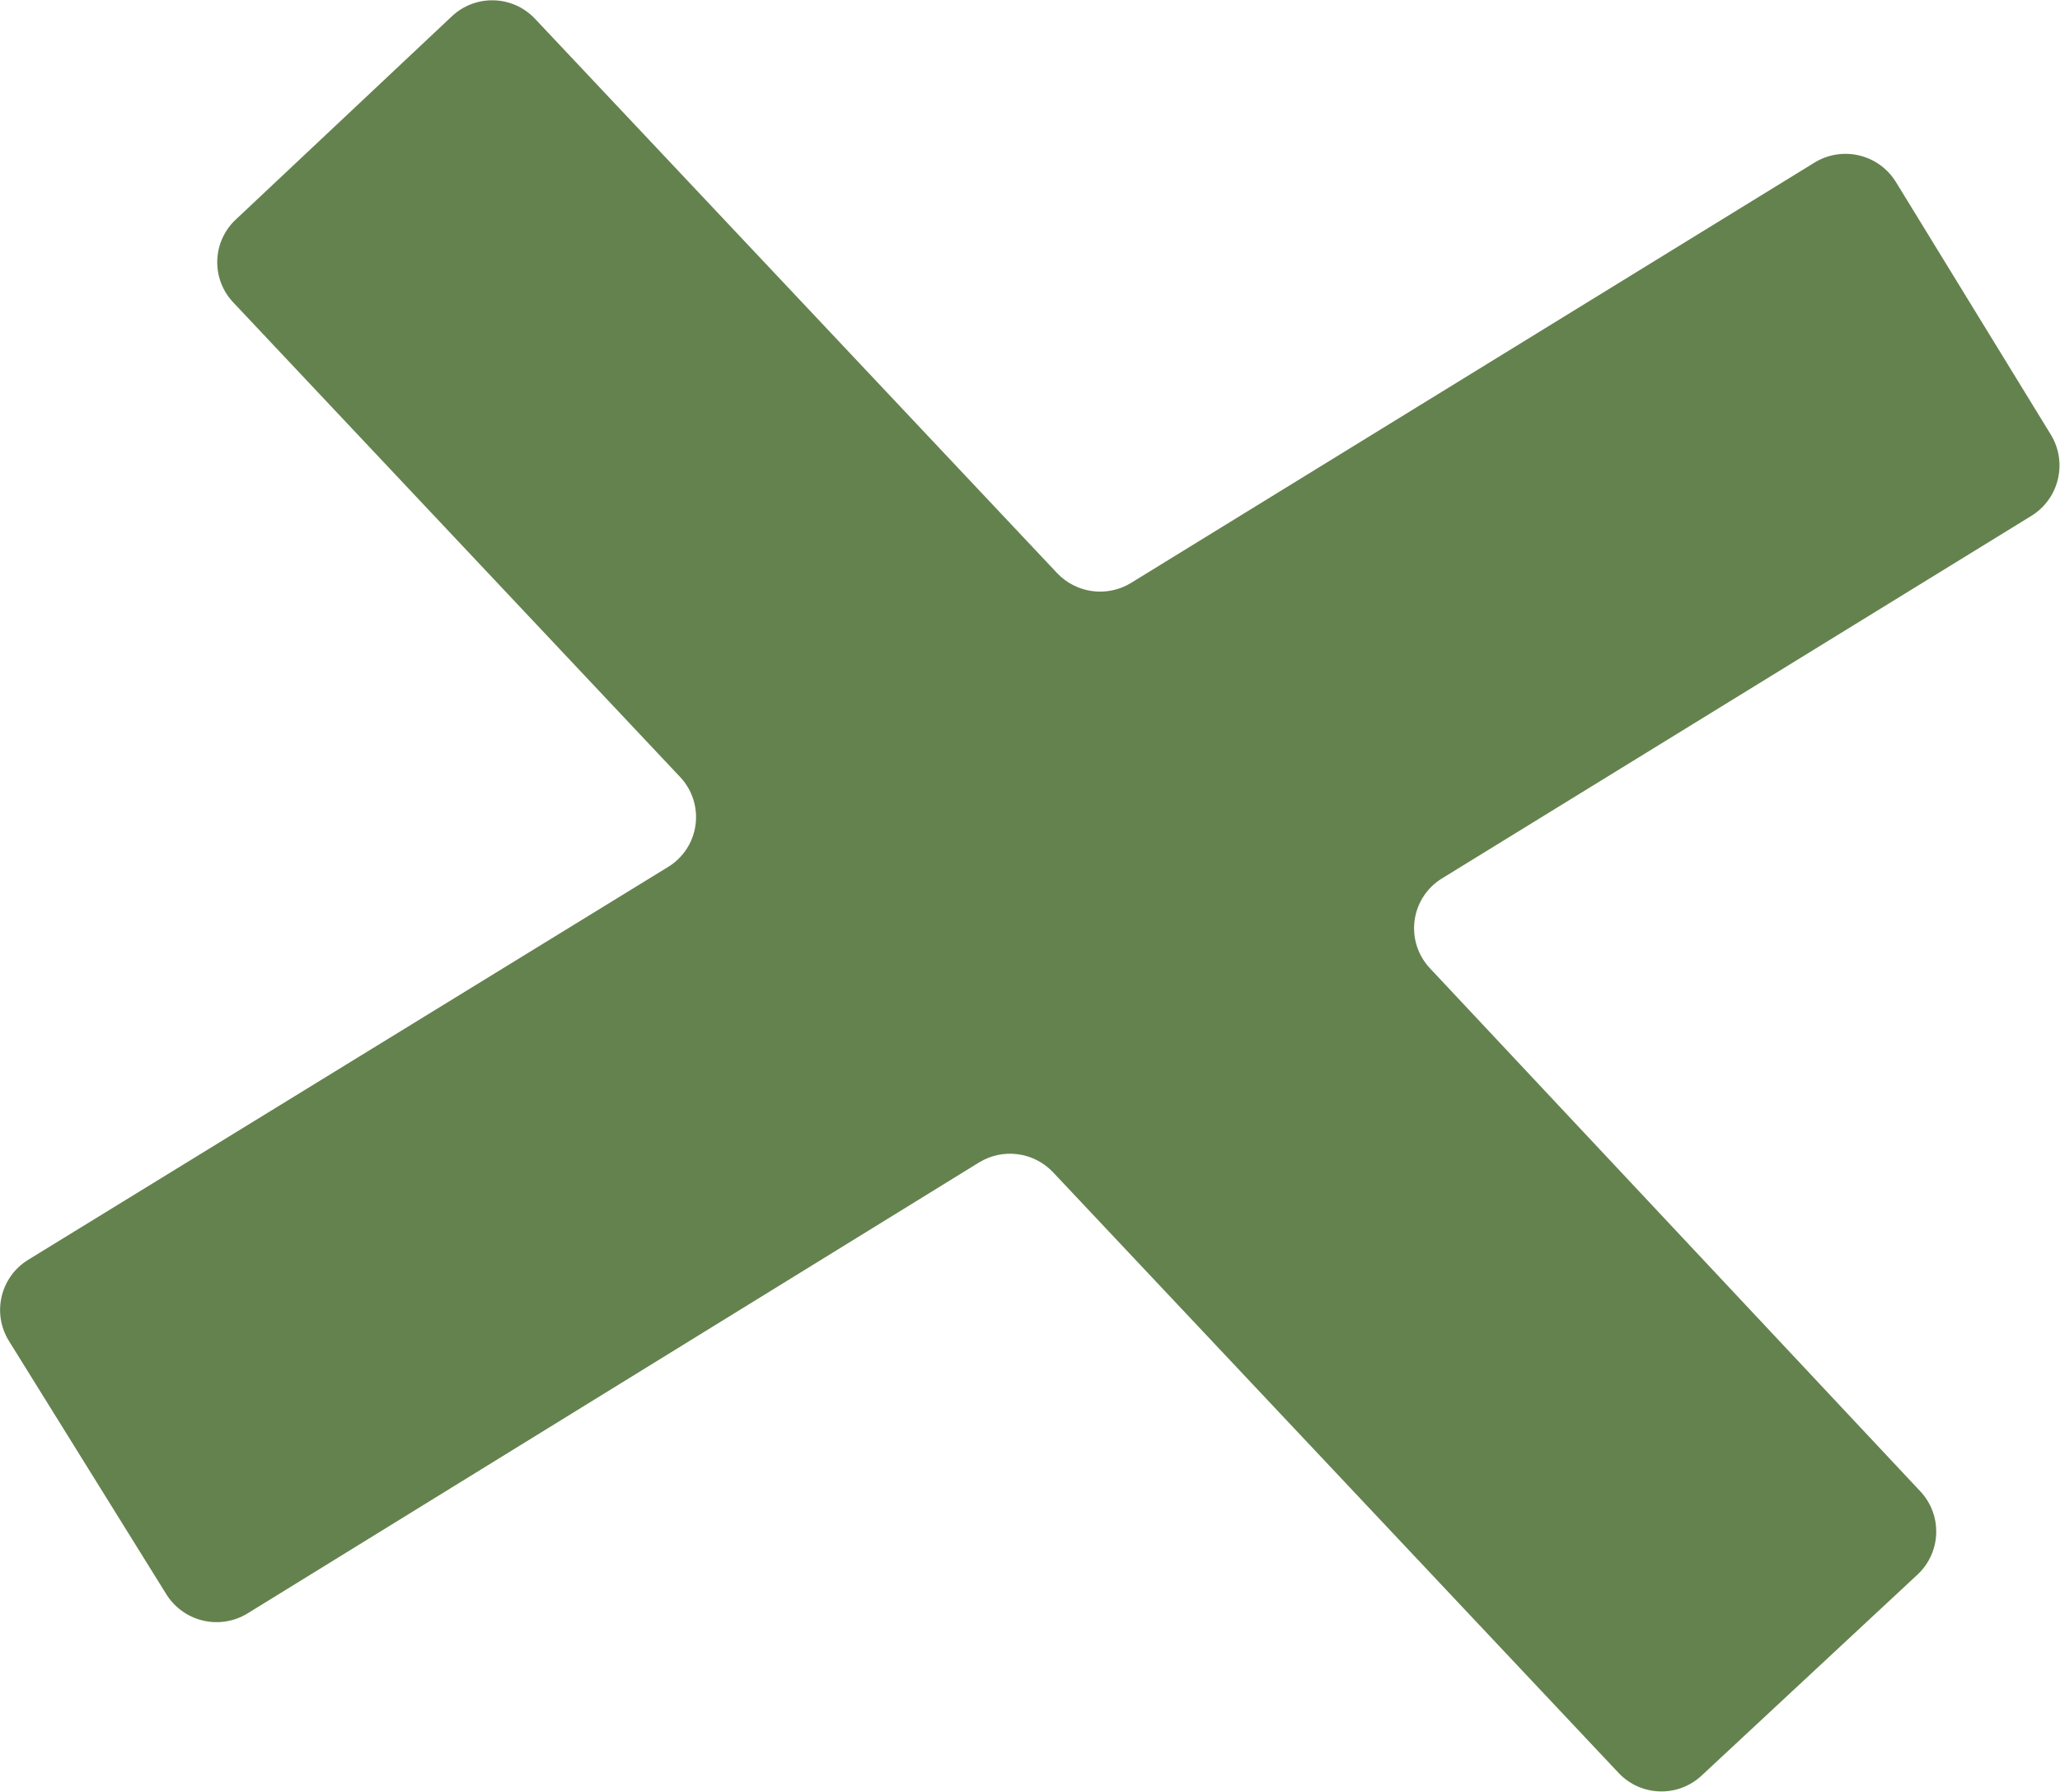
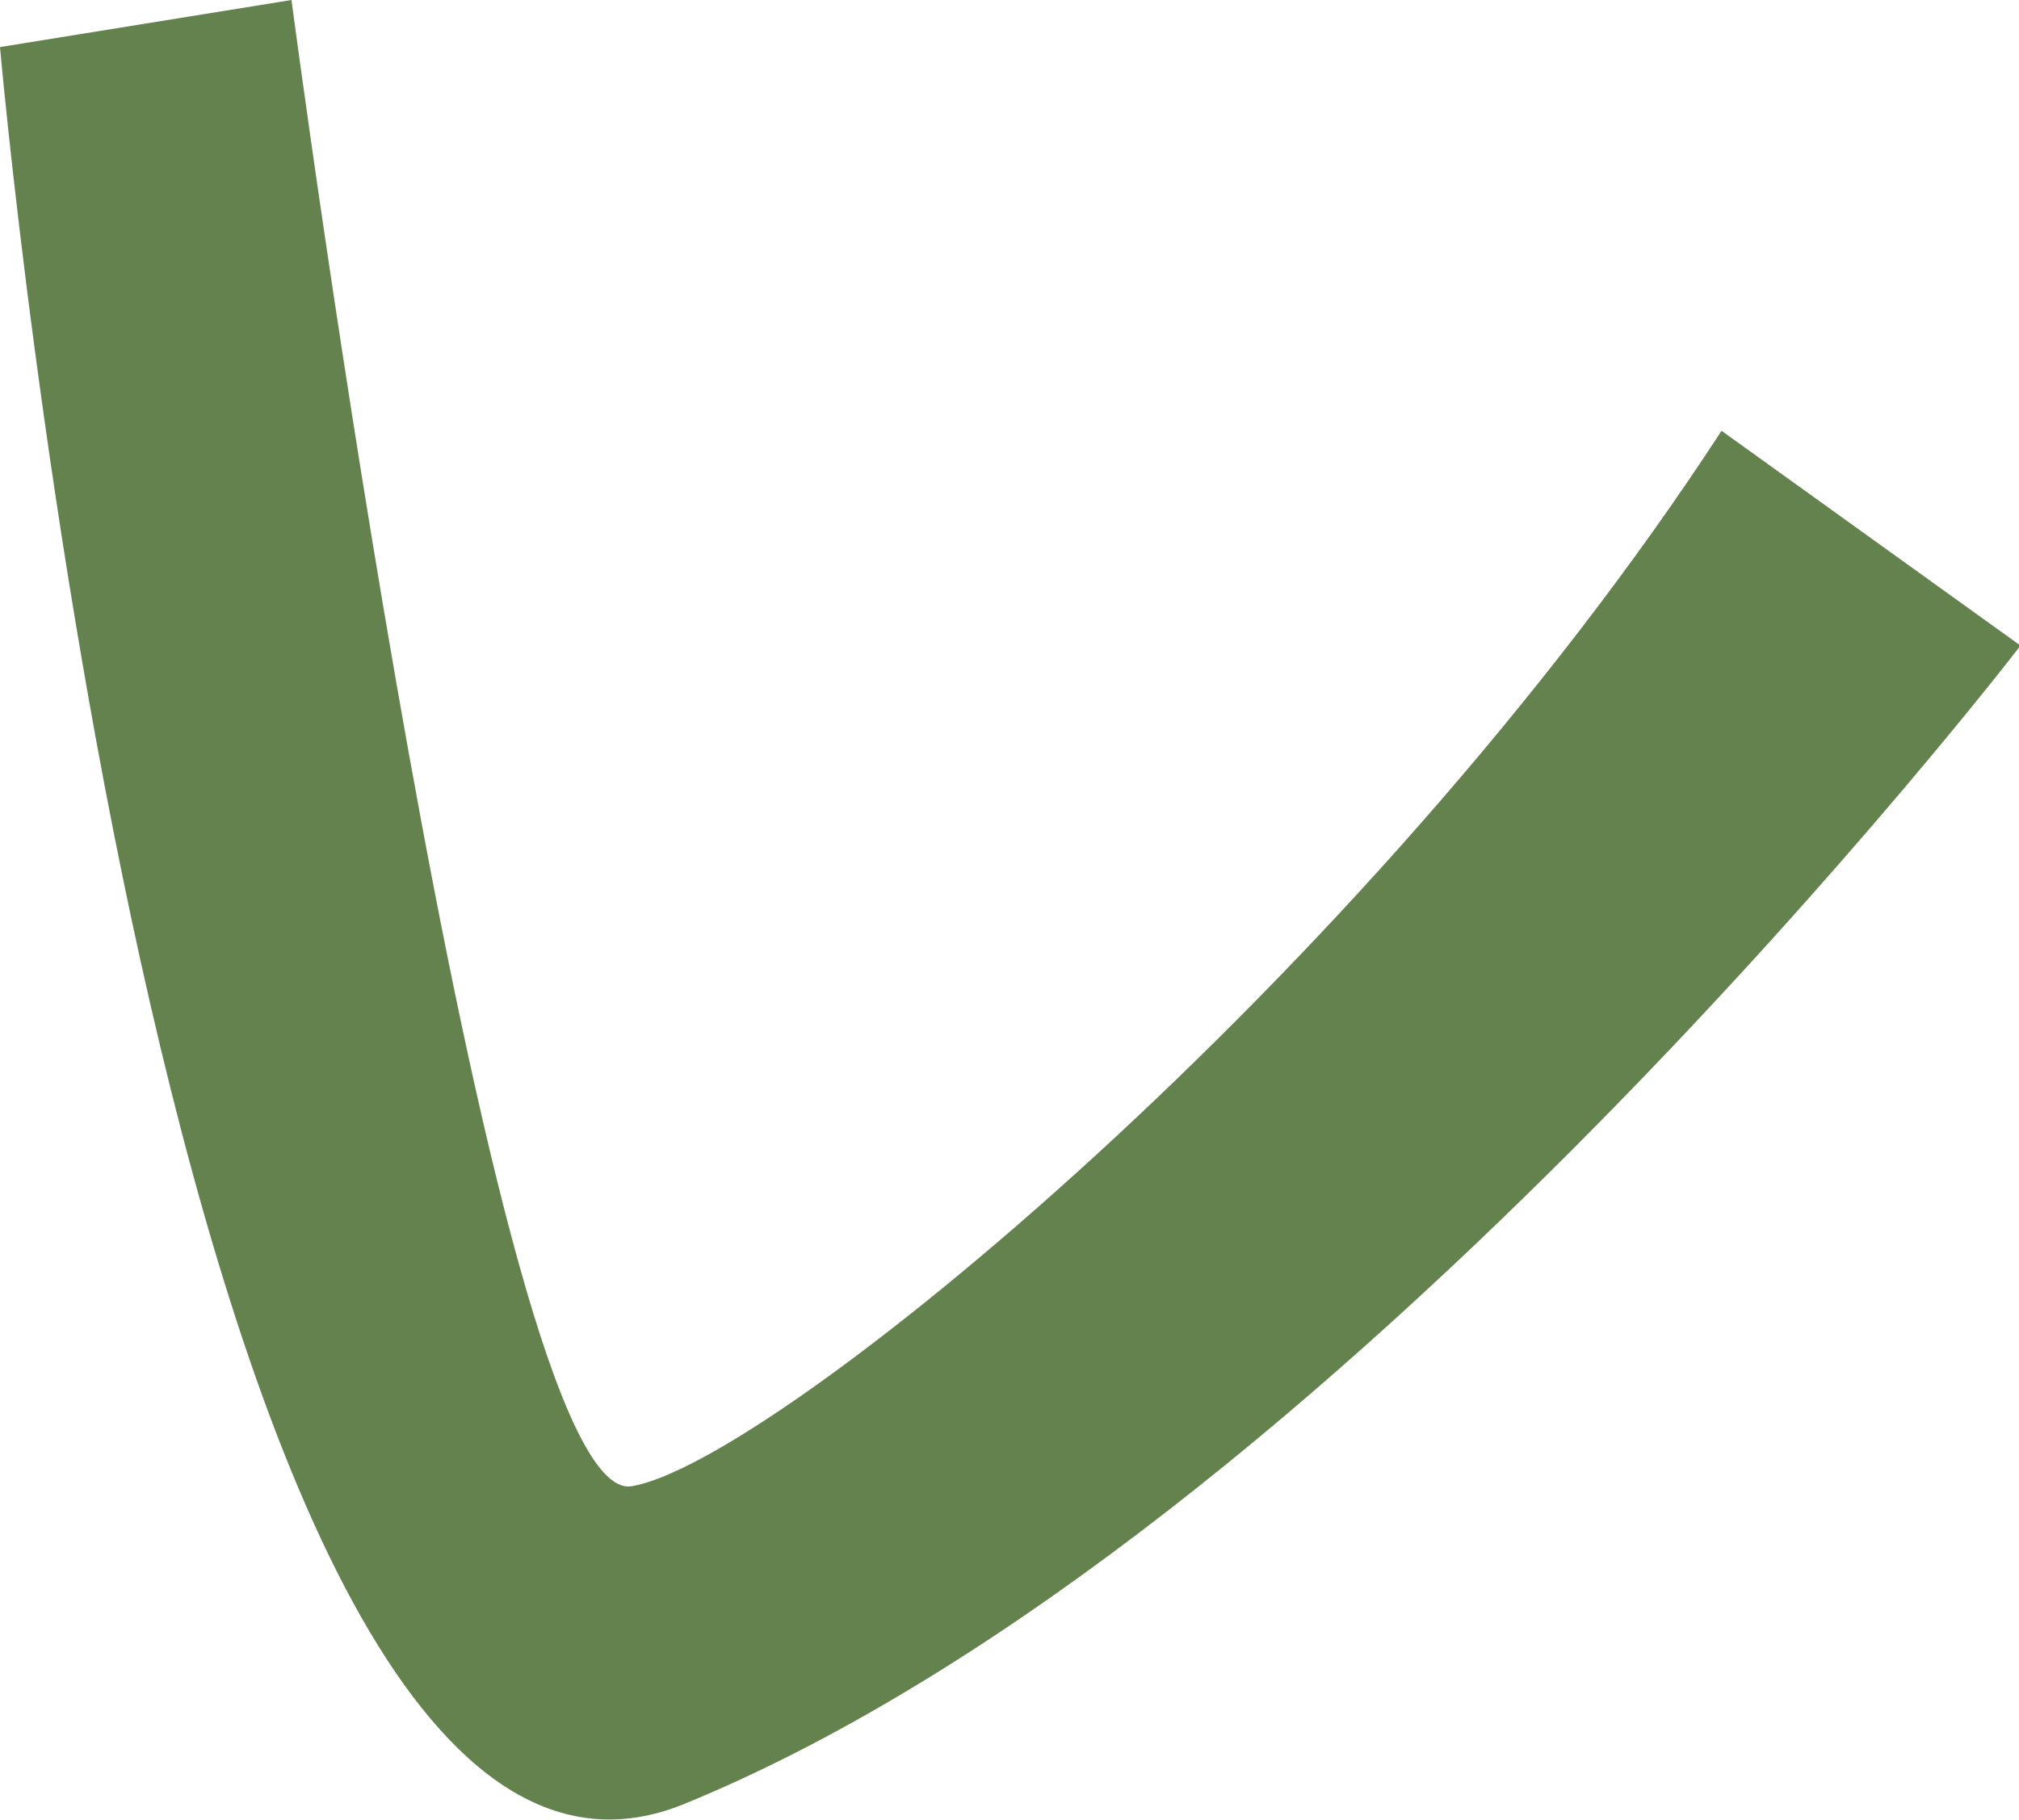
- <svg xmlns="http://www.w3.org/2000/svg" viewBox="0 0 49.72 43.25">
+ <svg xmlns="http://www.w3.org/2000/svg" viewBox="0 0 54.03 48.71">
  <defs>
    <style>.cls-1{fill:#64824e;}</style>
  </defs>
  <g id="Layer_2" data-name="Layer 2">
    <g id="Layer_1-2" data-name="Layer 1">
-       <path id="EyeLeft" class="cls-1" d="M49.51,10.51l-3.74-6.1a1.43,1.43,0,0,0-2-.47L27.3,14.07a1.43,1.43,0,0,1-1.78-.23L12.91.45a1.42,1.42,0,0,0-2-.06L5.69,5.3a1.41,1.41,0,0,0-.06,2L16.41,18.75a1.41,1.41,0,0,1-.29,2.18L.68,30.41a1.42,1.42,0,0,0-.47,1.95L4,38.46a1.43,1.43,0,0,0,2,.47L23.63,28.06a1.43,1.43,0,0,1,1.78.23L39.07,42.8a1.42,1.42,0,0,0,2,.06L46.29,38a1.42,1.42,0,0,0,.06-2L34.52,23.38a1.41,1.41,0,0,1,.29-2.18L49,12.47A1.43,1.43,0,0,0,49.51,10.51Z" />
+       <path id="EyeLeft" class="cls-1" d="M0,1.26,7.8,0s5.32,40.39,9.1,39.78S36.54,26.17,46.07,11.53l8,5.75s-18.29,23.85-35.75,31C4.62,53.9,0,1.26,0,1.26Z" />
    </g>
  </g>
</svg>
